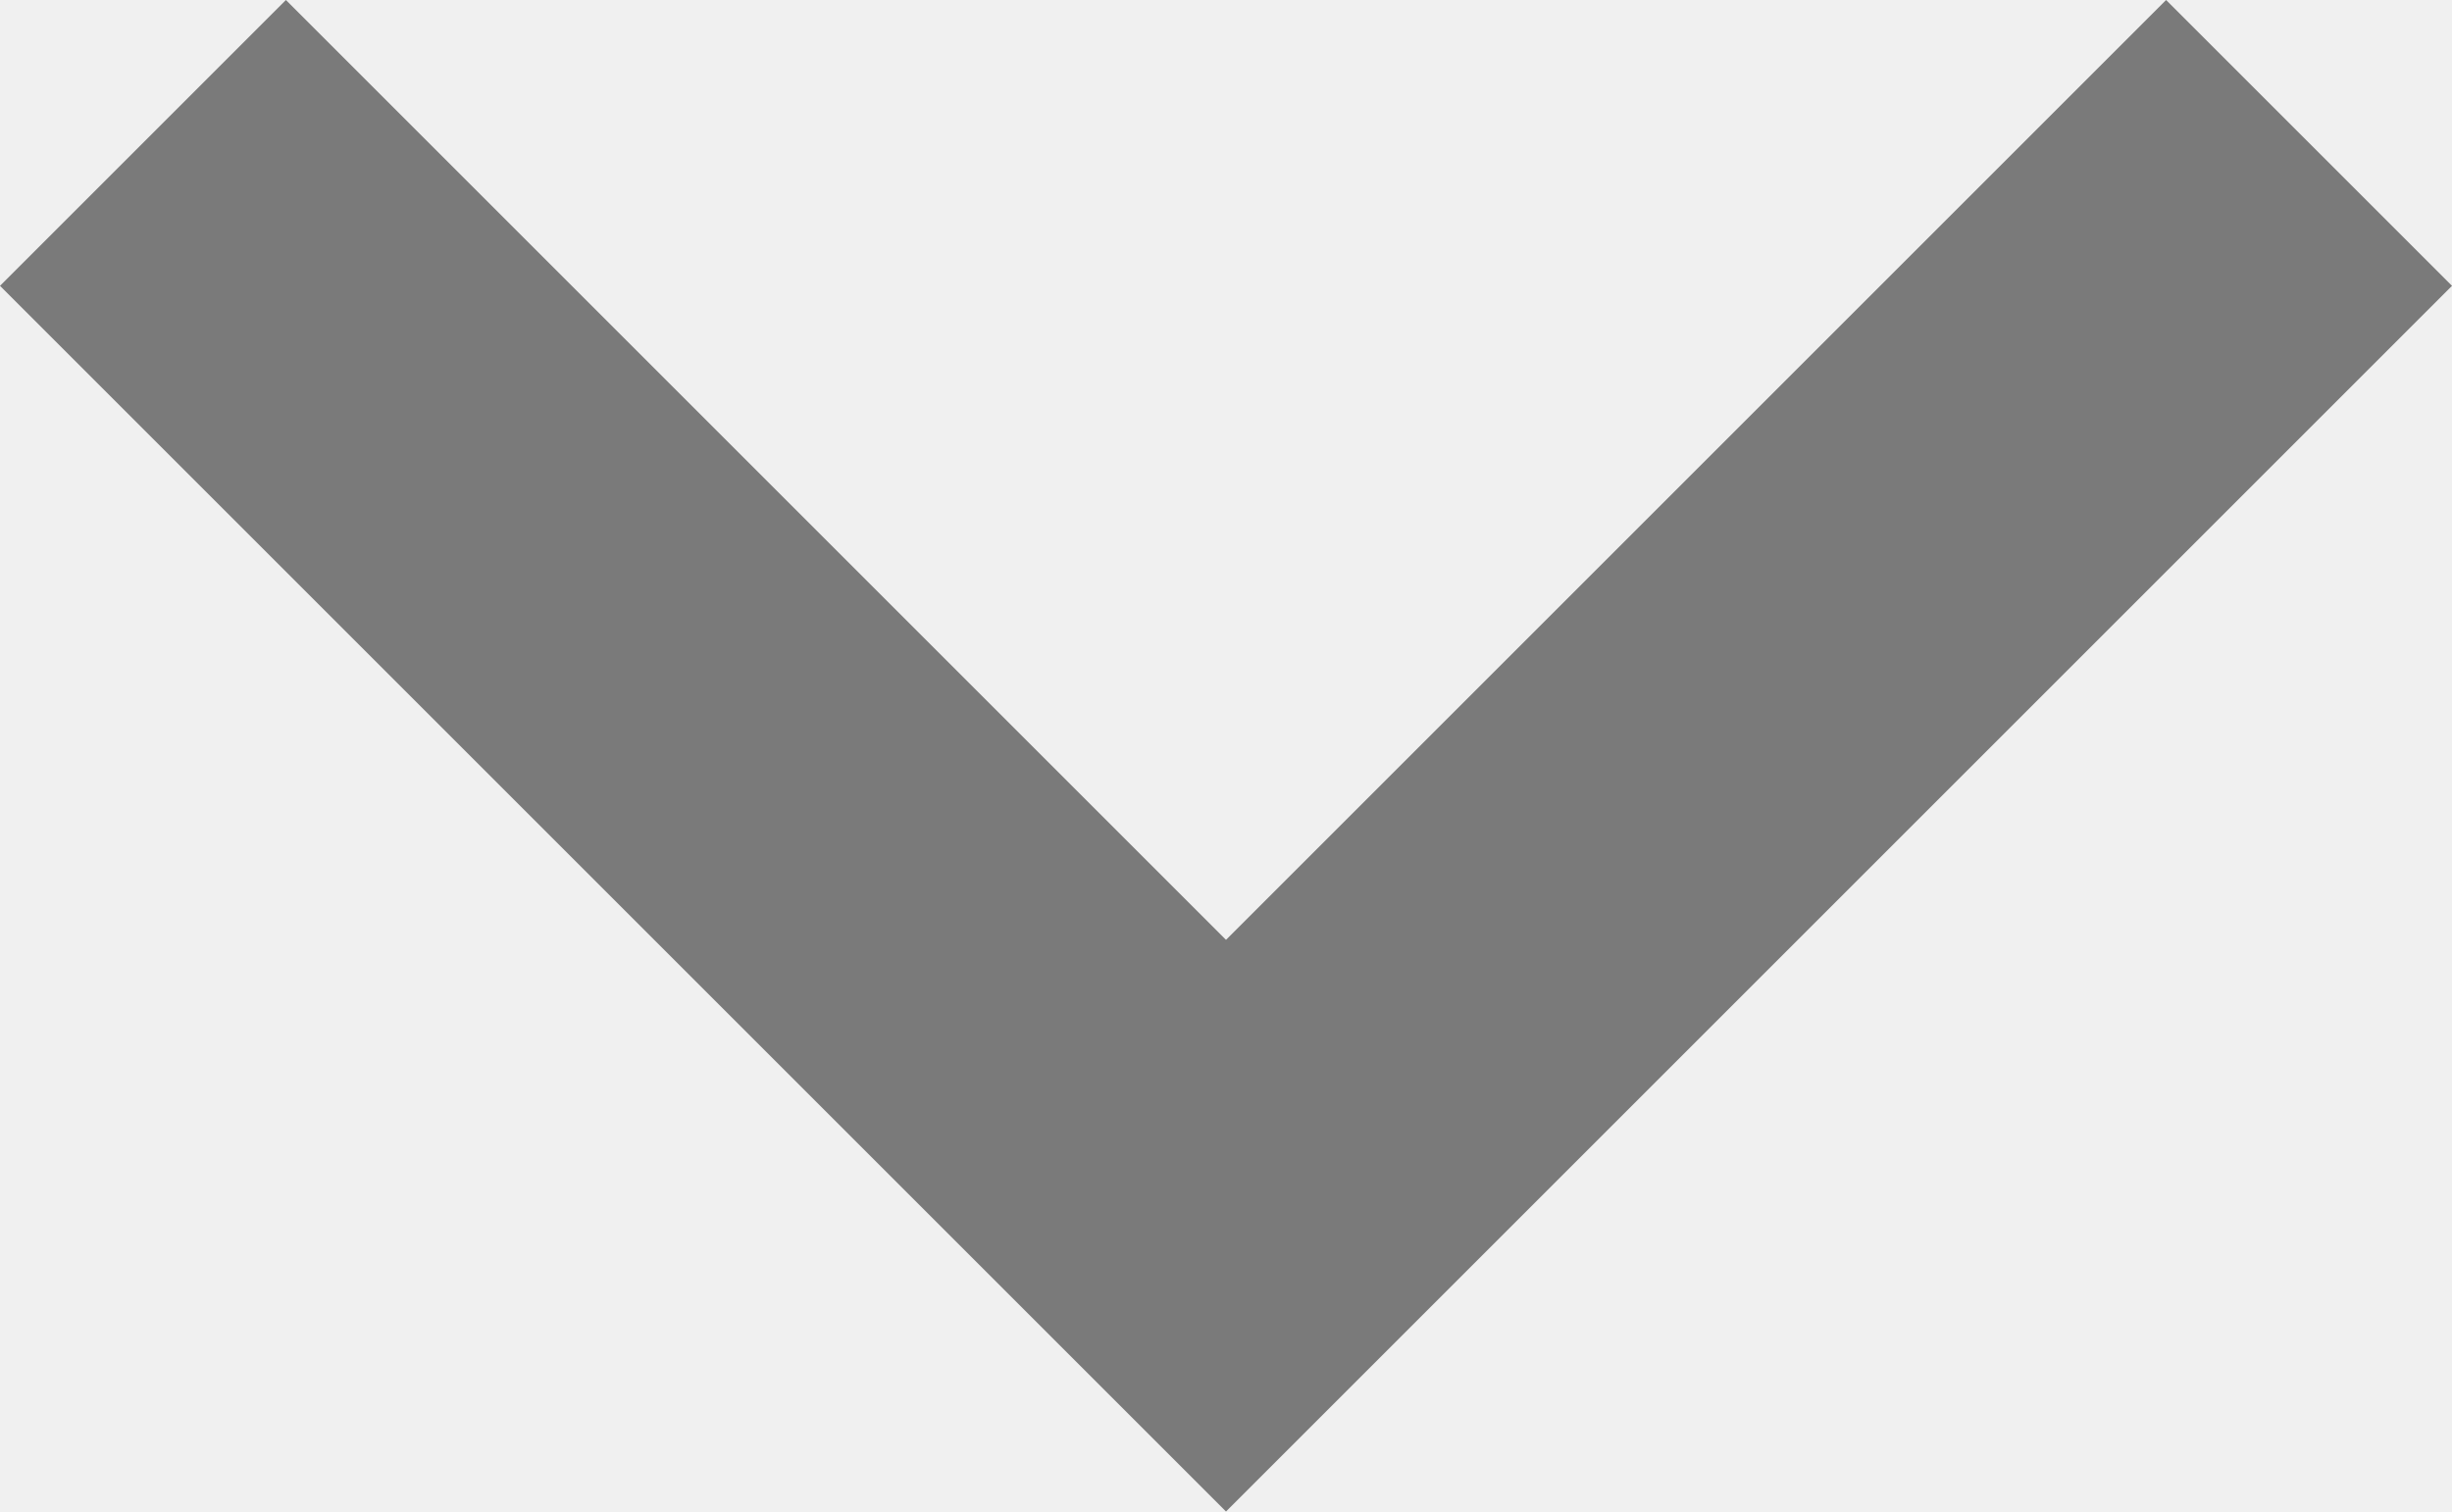
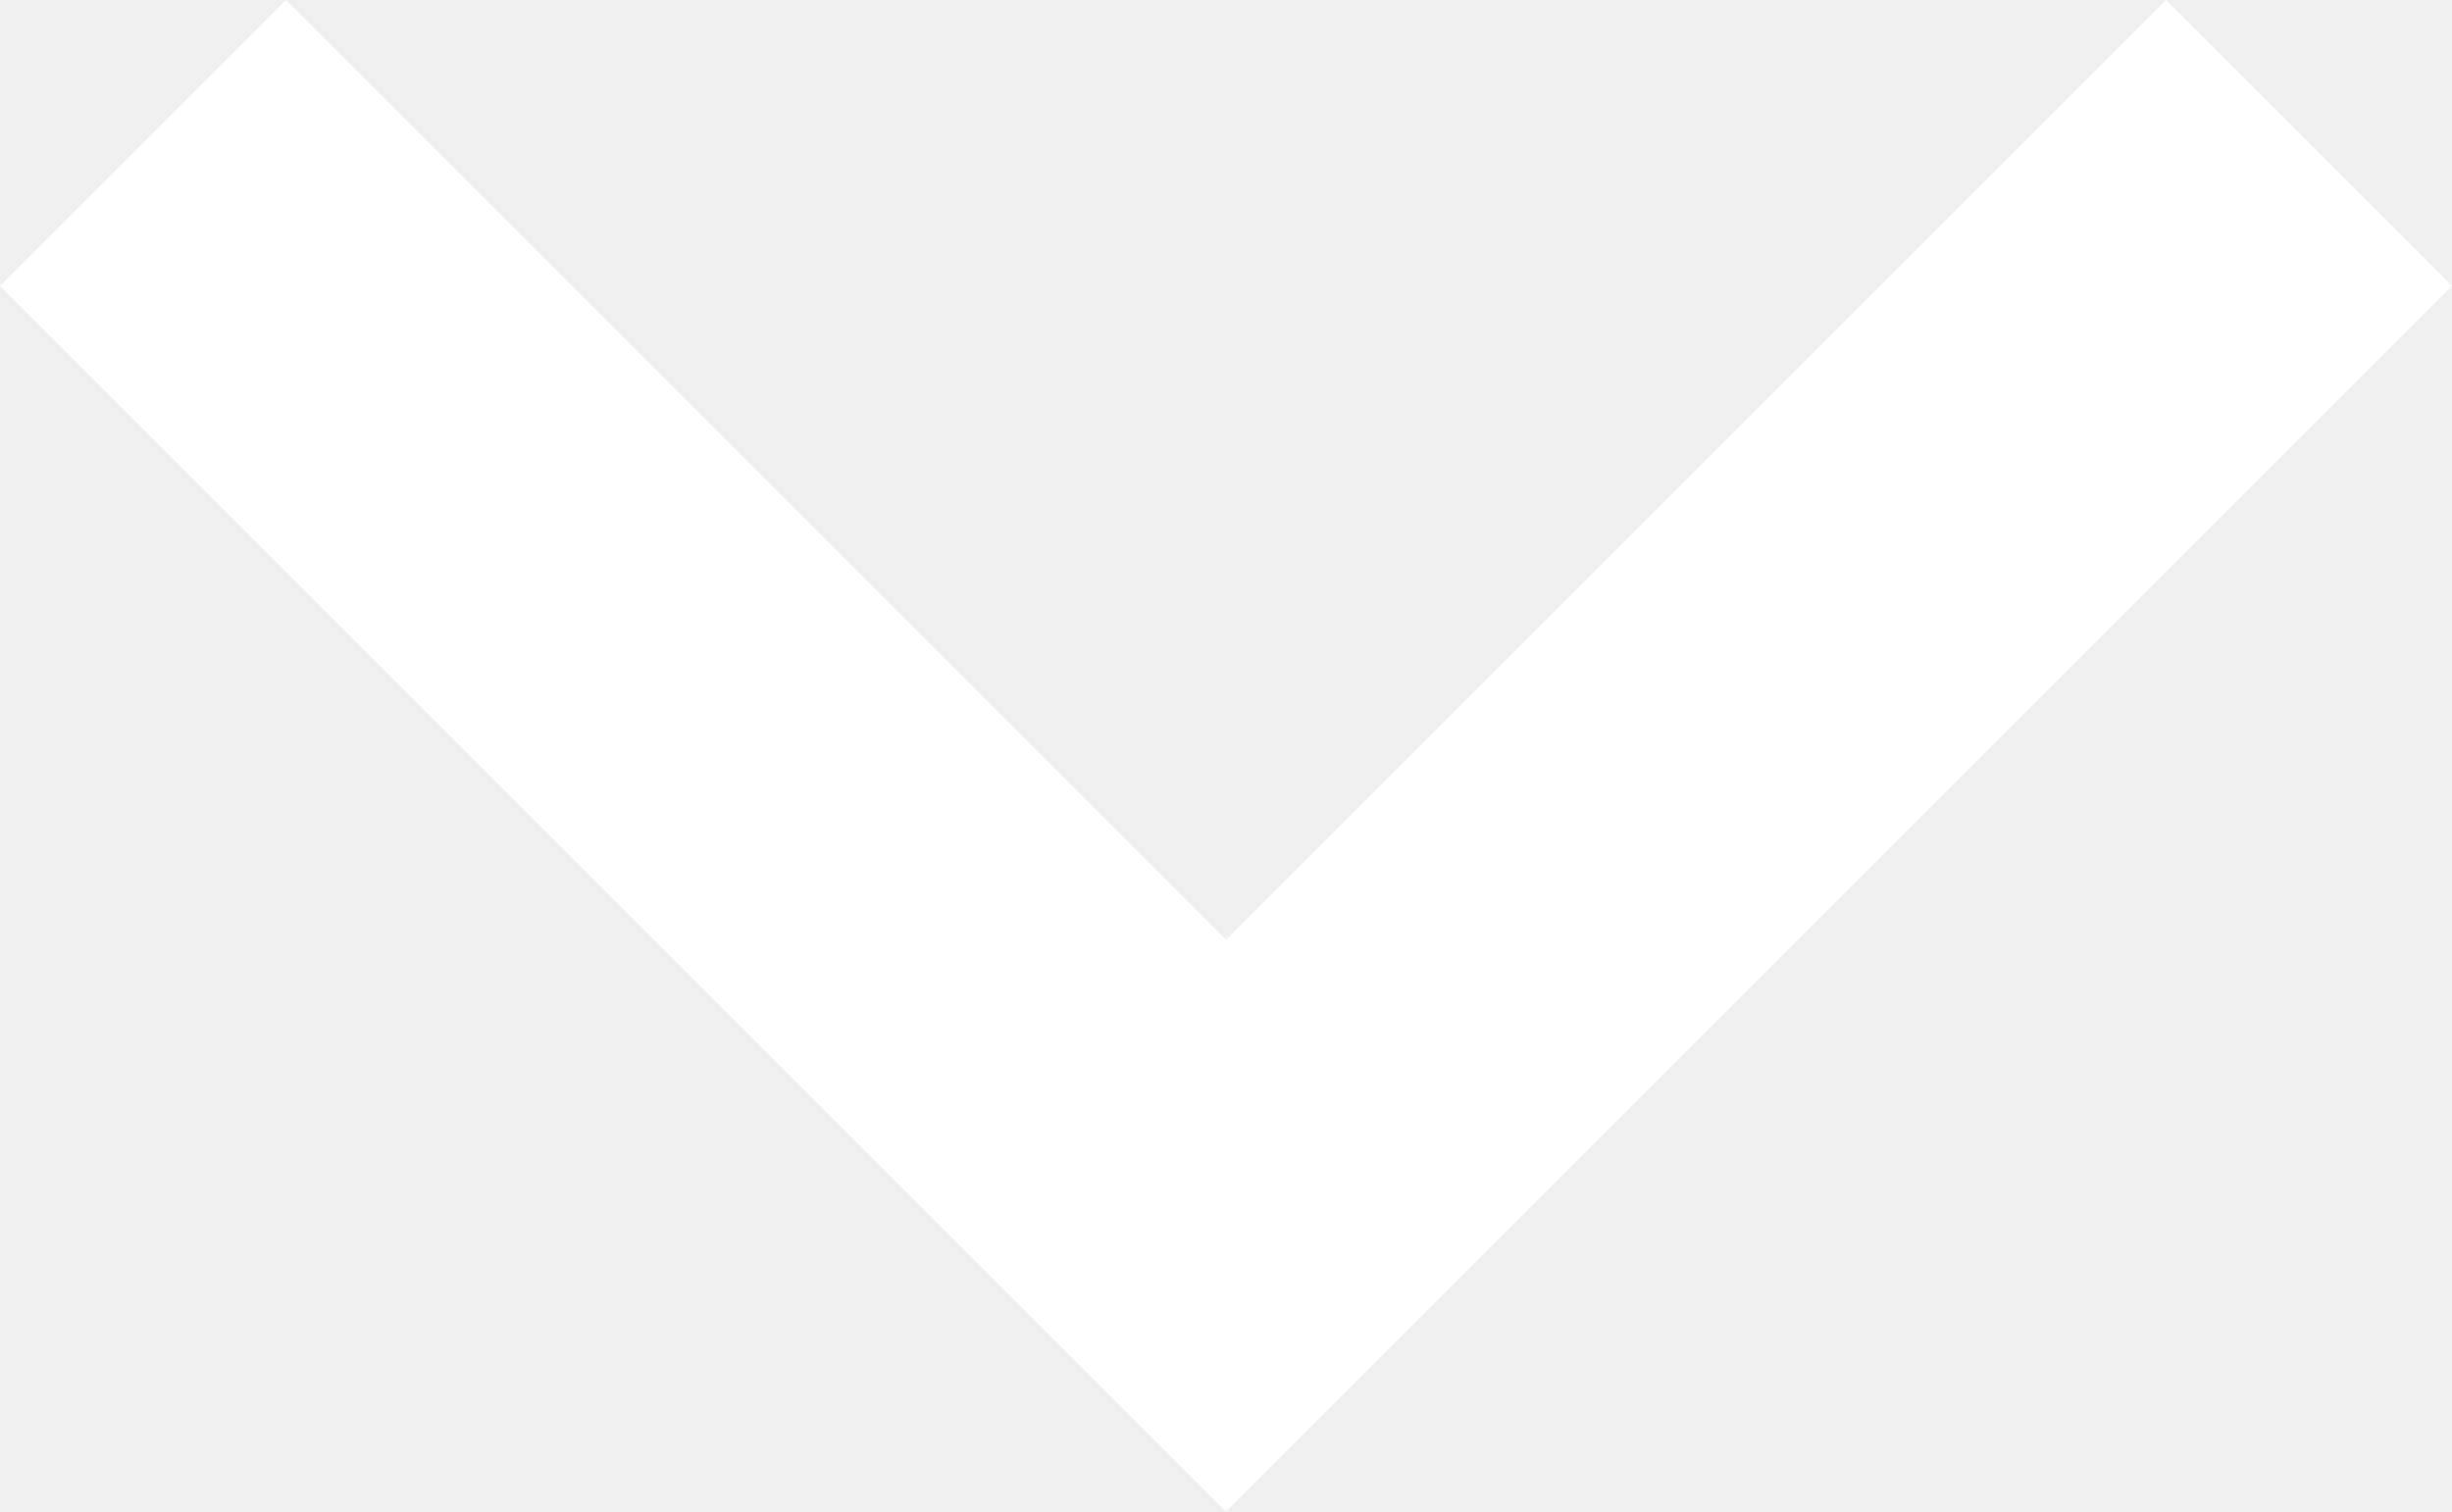
<svg xmlns="http://www.w3.org/2000/svg" version="1.1" id="Capa_1" x="0px" y="0px" viewBox="0 0 512 315.7" style="enable-background:new 0 0 512 315.7;" xml:space="preserve">
  <style type="text/css">
- 	.st0{fill:#7A7A7A;}
+ 	.st0{fill:#FFFFFF;}
</style>
  <g>
    <g id="chevron-right">
      <polygon class="st0" points="512,59.7 452.3,0 256,196.3 59.7,0 0,59.7 256,315.7   " />
    </g>
  </g>
</svg>
